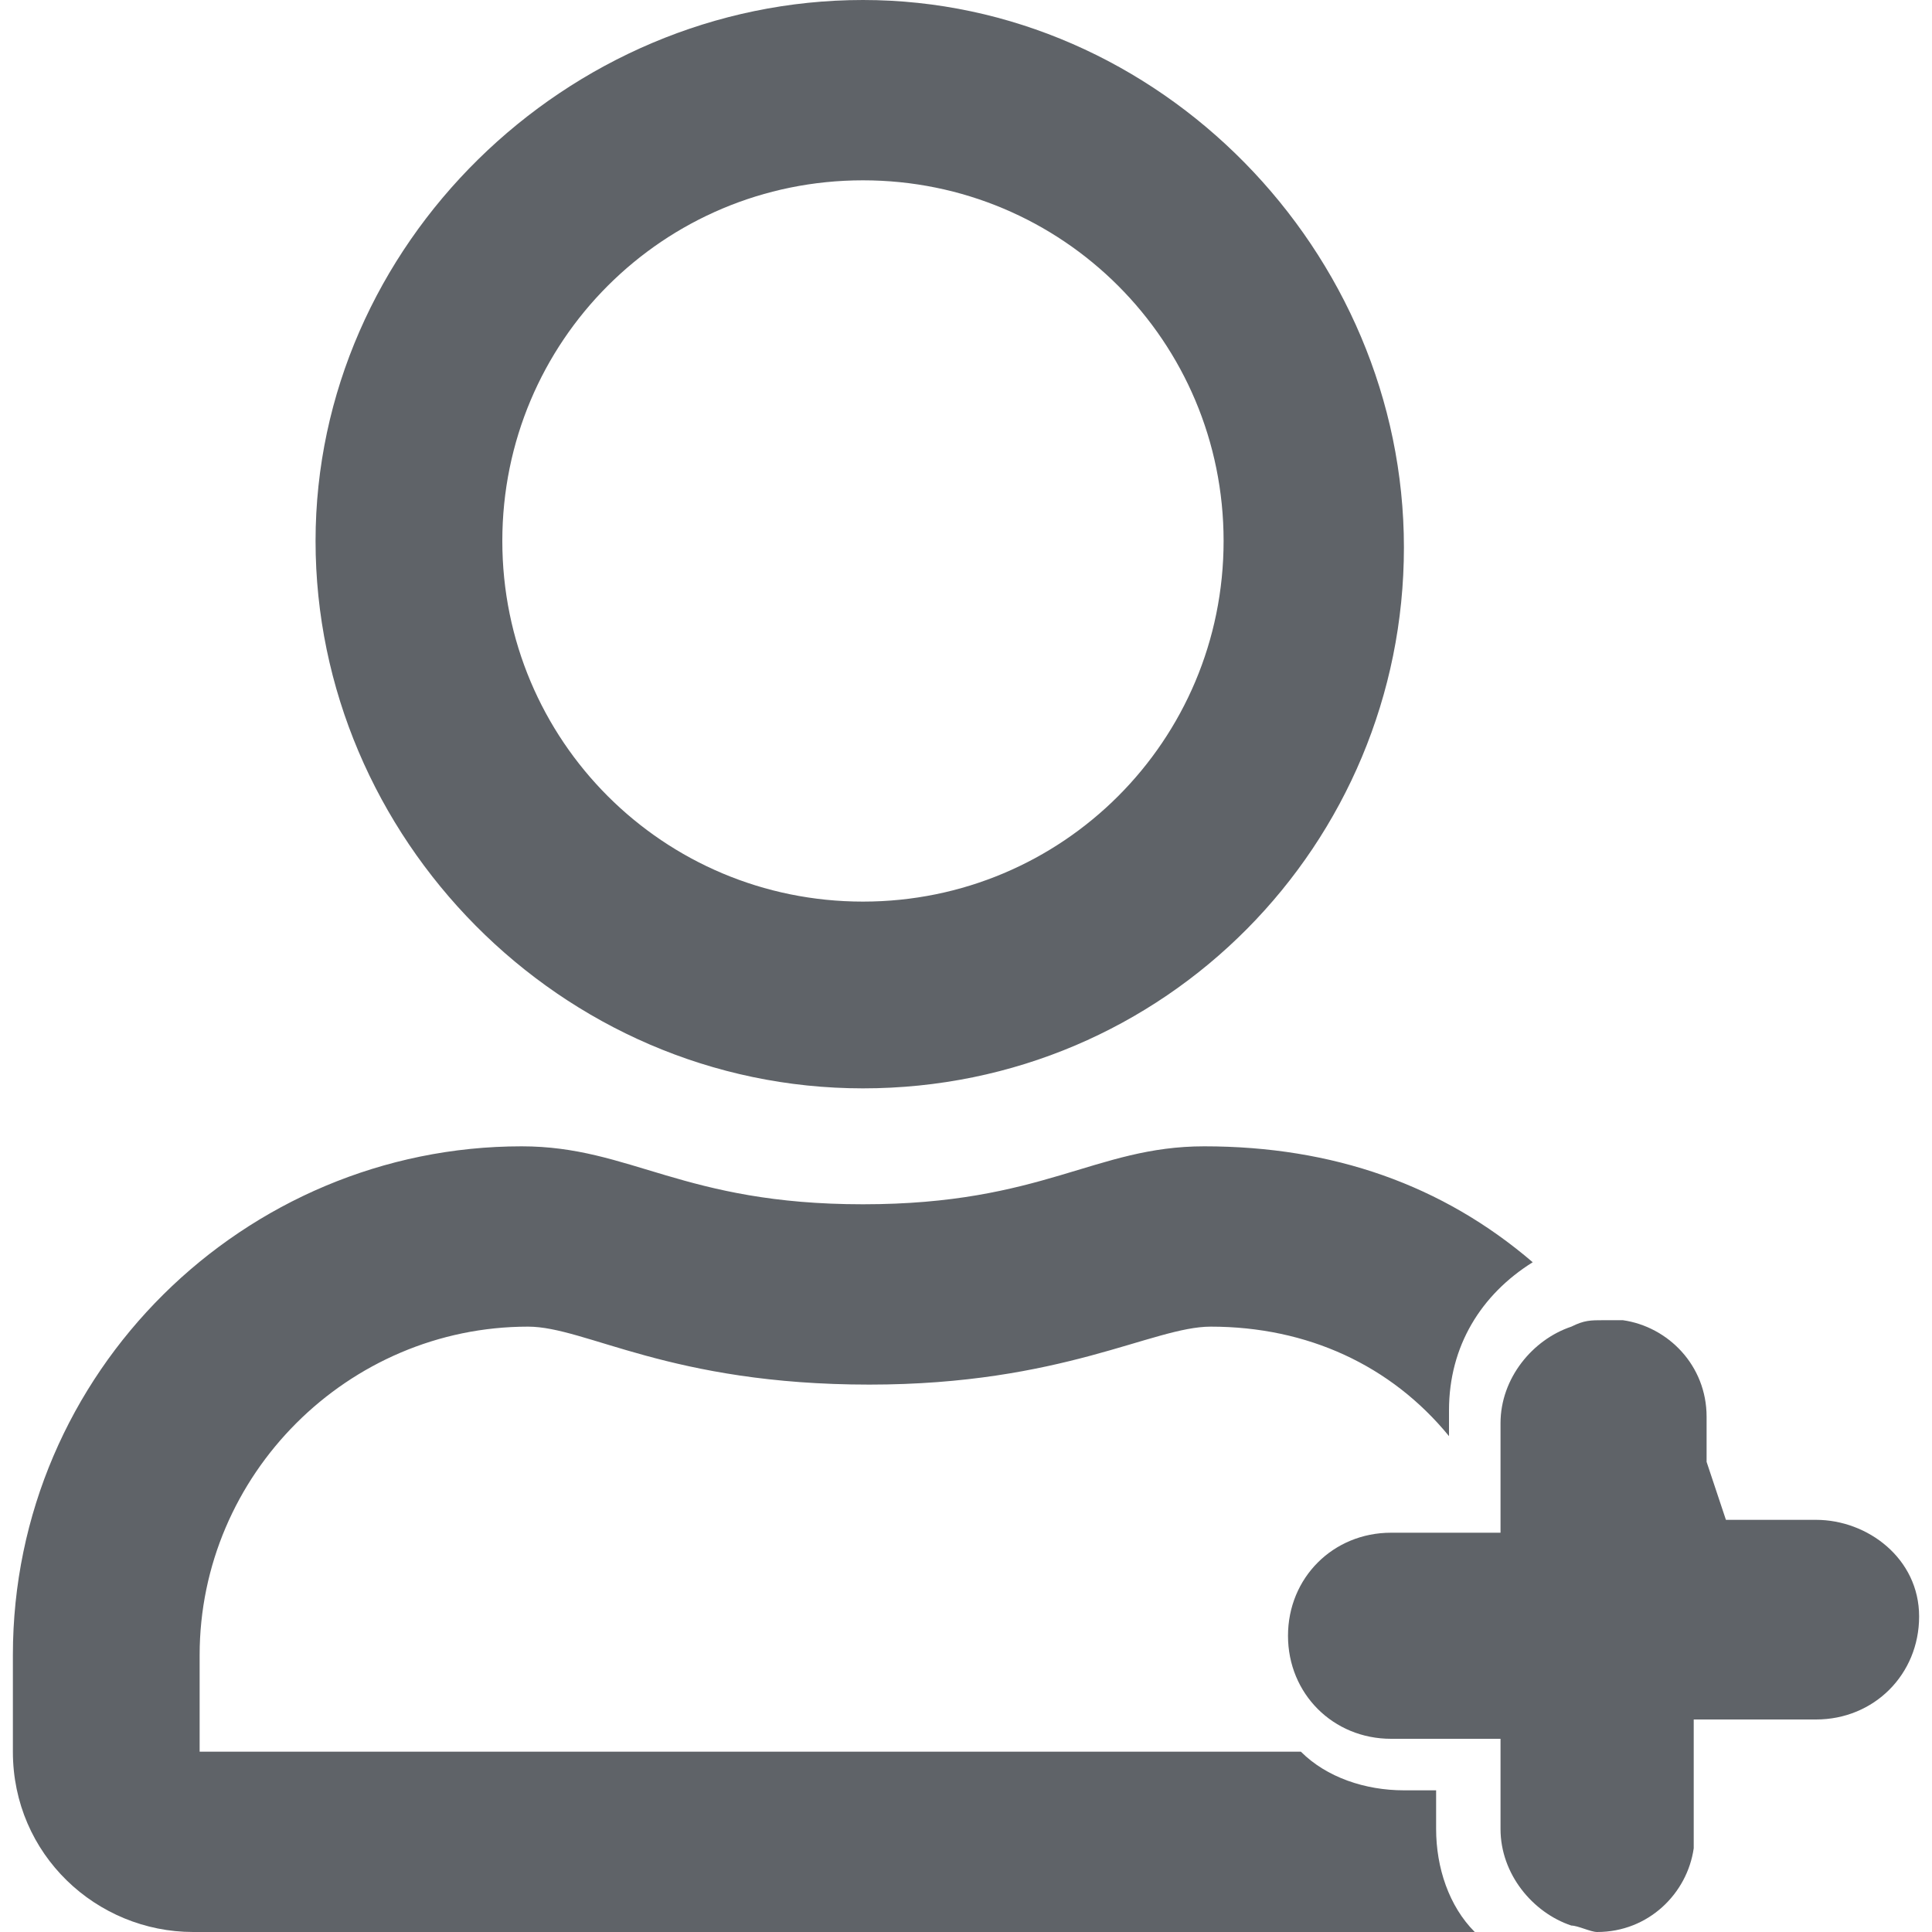
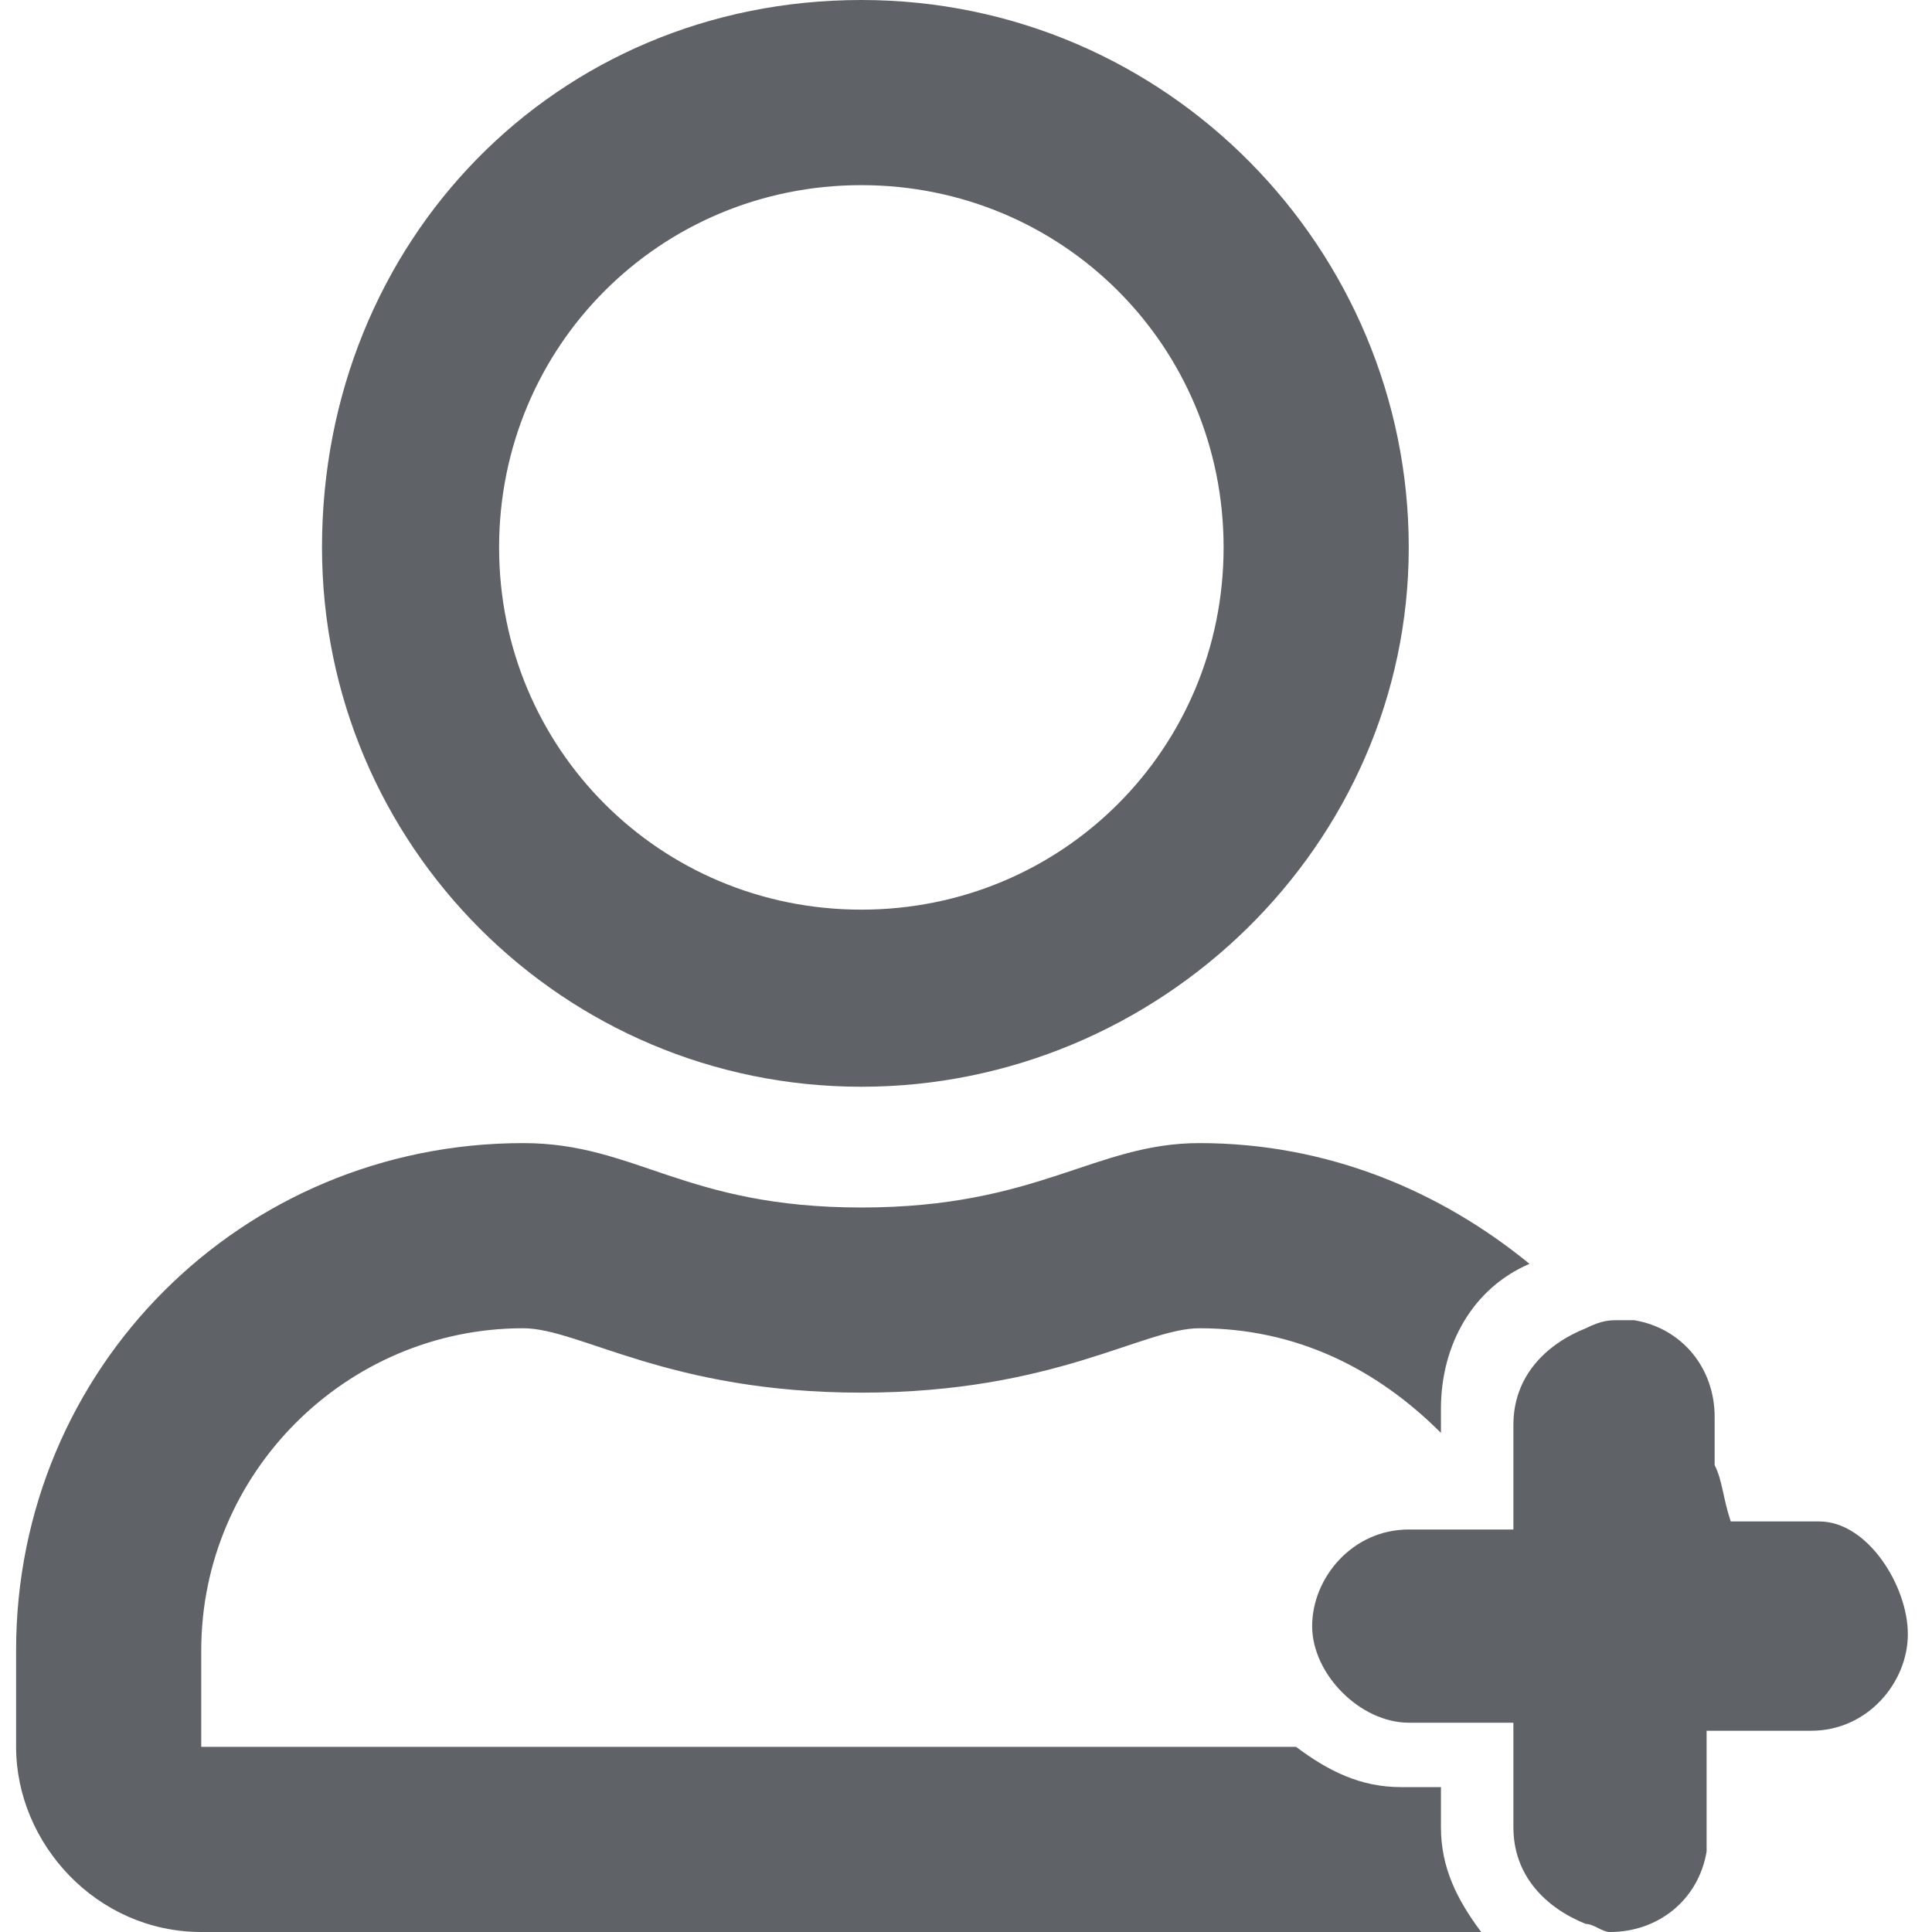
- <svg xmlns="http://www.w3.org/2000/svg" version="1.1" id="Capa_1" x="0px" y="0px" viewBox="0 0 30 30" style="enable-background:new 0 0 30 30;" xml:space="preserve">
+ <svg xmlns="http://www.w3.org/2000/svg" version="1.1" id="Capa_1" x="0px" y="0px" viewBox="0 0 24 24" style="enable-background:new 0 0 24 24;" xml:space="preserve">
  <style type="text/css">
	.st0{fill:#5F6368;}
	.st1{fill:#0A858D;}
	.st2{fill:#626262;}
- 	.st3{fill:#424242;}
</style>
  <g>
-     <path class="st0" d="M22.4,27.8h-0.6c-0.6,0-1.2-0.2-1.6-0.6H3.1v-1.5c0-2.8,2.3-5.1,5.1-5.1c0.9,0,2.2,0.9,5.3,0.9   c3,0,4.4-0.9,5.3-0.9c1.5,0,2.8,0.6,3.7,1.7v-0.4c0-1,0.5-1.8,1.3-2.3c-1.4-1.2-3.1-1.8-5.1-1.8c-1.7,0-2.5,0.9-5.3,0.9   s-3.6-0.9-5.3-0.9c-4.3,0-7.9,3.5-7.9,7.9v1.5c0,1.6,1.3,2.8,2.8,2.8h19.9c-0.4-0.4-0.6-1-0.6-1.6V27.8z" />
-     <path class="st0" d="M13.4,16.9c4.7,0,8.4-3.8,8.4-8.4S18,0,13.4,0S4.9,3.8,4.9,8.4S8.7,16.9,13.4,16.9z M13.4,2.8   c3.1,0,5.6,2.5,5.6,5.6s-2.5,5.6-5.6,5.6s-5.6-2.5-5.6-5.6S10.3,2.8,13.4,2.8z" />
-     <path class="st0" d="M28.2,23.6h-1.4c-0.1-0.3-0.2-0.6-0.3-0.9v-0.7c0-0.8-0.6-1.4-1.3-1.5c-0.1,0-0.2,0-0.3,0   c-0.2,0-0.3,0-0.5,0.1c-0.6,0.2-1.1,0.8-1.1,1.5v0.9v0.8h-0.2h-1.5c-0.9,0-1.6,0.7-1.6,1.6s0.7,1.6,1.6,1.6h1.7V27v0.2v1.2   c0,0.7,0.5,1.3,1.1,1.5c0,0,0,0,0,0c0.1,0,0.3,0.1,0.4,0.1c0.8,0,1.4-0.6,1.5-1.3c0-0.1,0-0.2,0-0.3v-1.7H27h1.2   c0.9,0,1.6-0.7,1.6-1.6S29,23.6,28.2,23.6z" />
+     <path class="st0" d="M17.9,22.2h-0.5c-0.5,0-0.9-0.2-1.3-0.5H2.5v-1.2c0-2.2,1.8-4,4-4c0.7,0,1.8,0.8,4.2,0.8   c2.4,0,3.5-0.8,4.2-0.8c1.2,0,2.2,0.5,3,1.3v-0.3c0-0.8,0.4-1.5,1.1-1.8c-1.1-0.9-2.5-1.5-4.1-1.5c-1.3,0-2,0.8-4.2,0.8   s-2.8-0.8-4.2-0.8c-3.5,0-6.3,2.8-6.3,6.3v1.2c0,1.2,1,2.3,2.3,2.3h15.9c-0.3-0.4-0.5-0.8-0.5-1.3V22.2z" />
+     <path class="st0" d="M10.7,13.5c3.7,0,6.8-3,6.8-6.7c0-3.7-3-6.8-6.8-6.8S4,3,4,6.8C4,10.5,7,13.5,10.7,13.5z M10.7,2.3   c2.5,0,4.5,2,4.5,4.5c0,2.5-2,4.5-4.5,4.5s-4.5-2-4.5-4.5C6.2,4.3,8.2,2.3,10.7,2.3z" />
+     <path class="st0" d="M22.6,18.9h-1.1c-0.1-0.3-0.1-0.5-0.2-0.7v-0.6c0-0.6-0.4-1.1-1-1.2c-0.1,0-0.1,0-0.2,0c-0.1,0-0.2,0-0.4,0.1   c-0.5,0.2-0.9,0.6-0.9,1.2v0.7v0.6h-0.1h-1.2c-0.7,0-1.2,0.6-1.2,1.2s0.6,1.2,1.2,1.2h1.3v0.2v0.2v0.9c0,0.6,0.4,1,0.9,1.2   c0,0,0,0,0,0c0.1,0,0.2,0.1,0.3,0.1c0.6,0,1.1-0.4,1.2-1c0-0.1,0-0.1,0-0.2v-1.3h0.4h0.9c0.7,0,1.2-0.6,1.2-1.2   S23.2,18.9,22.6,18.9z" />
  </g>
</svg>
